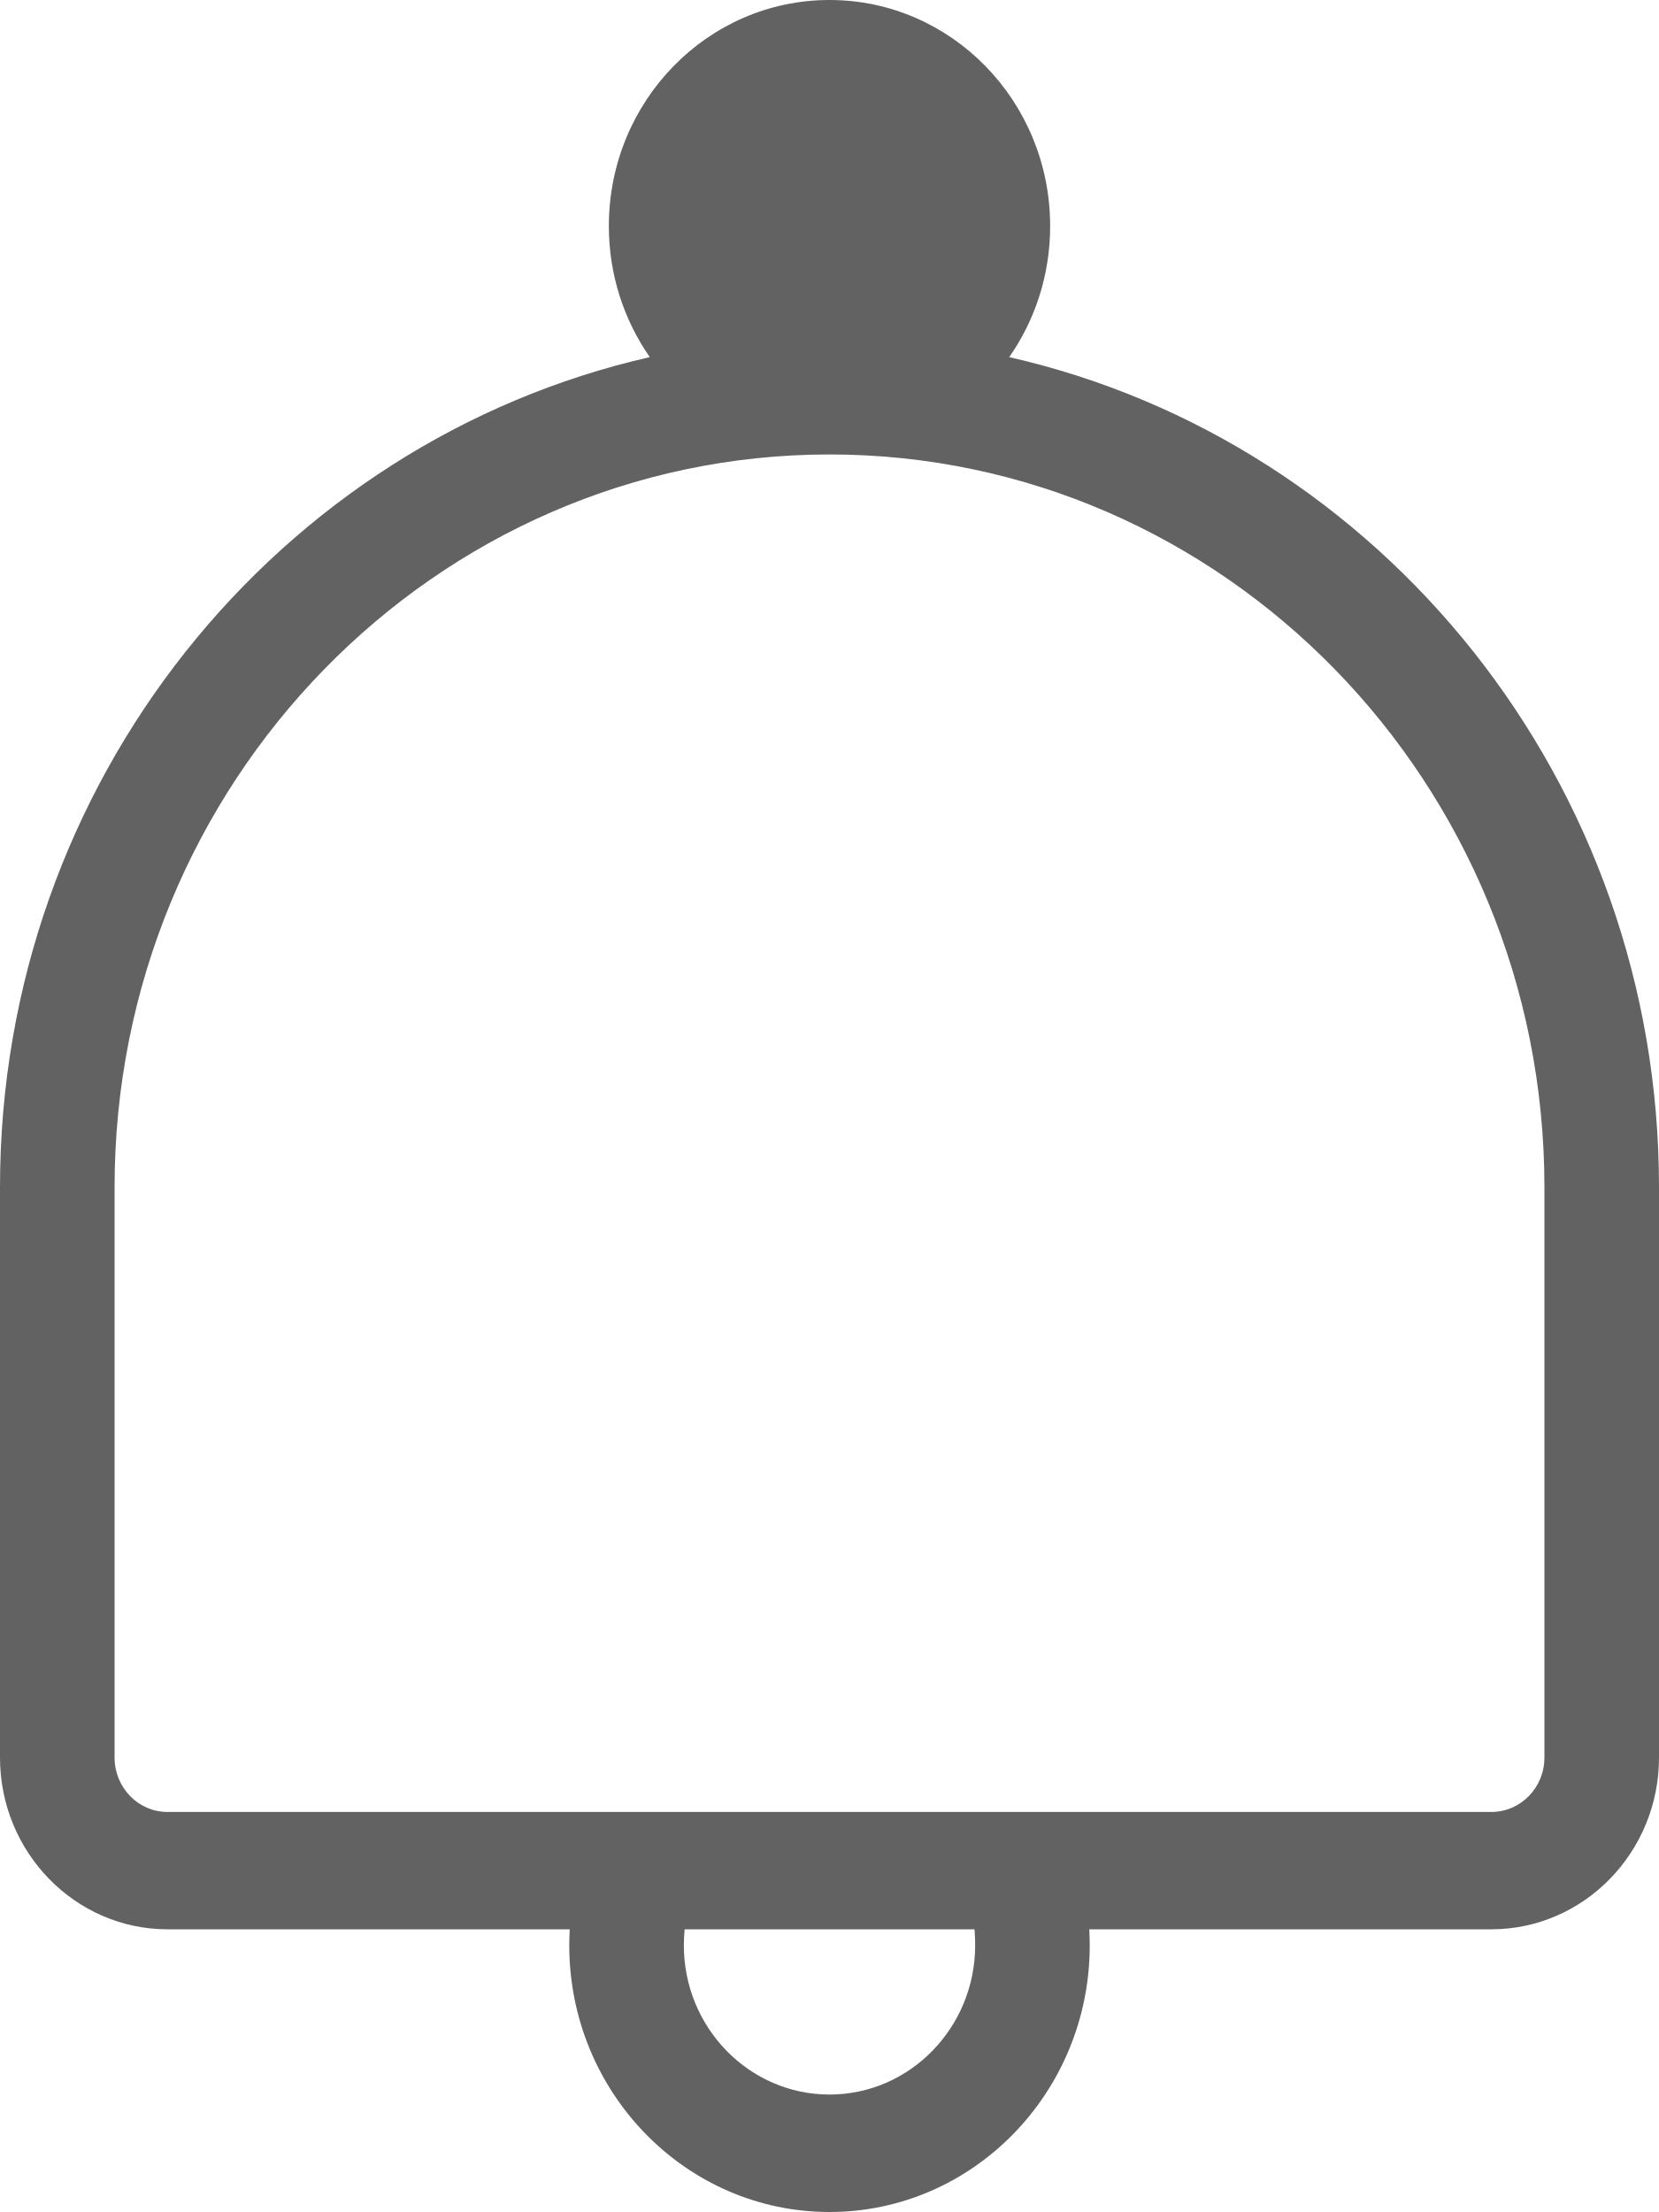
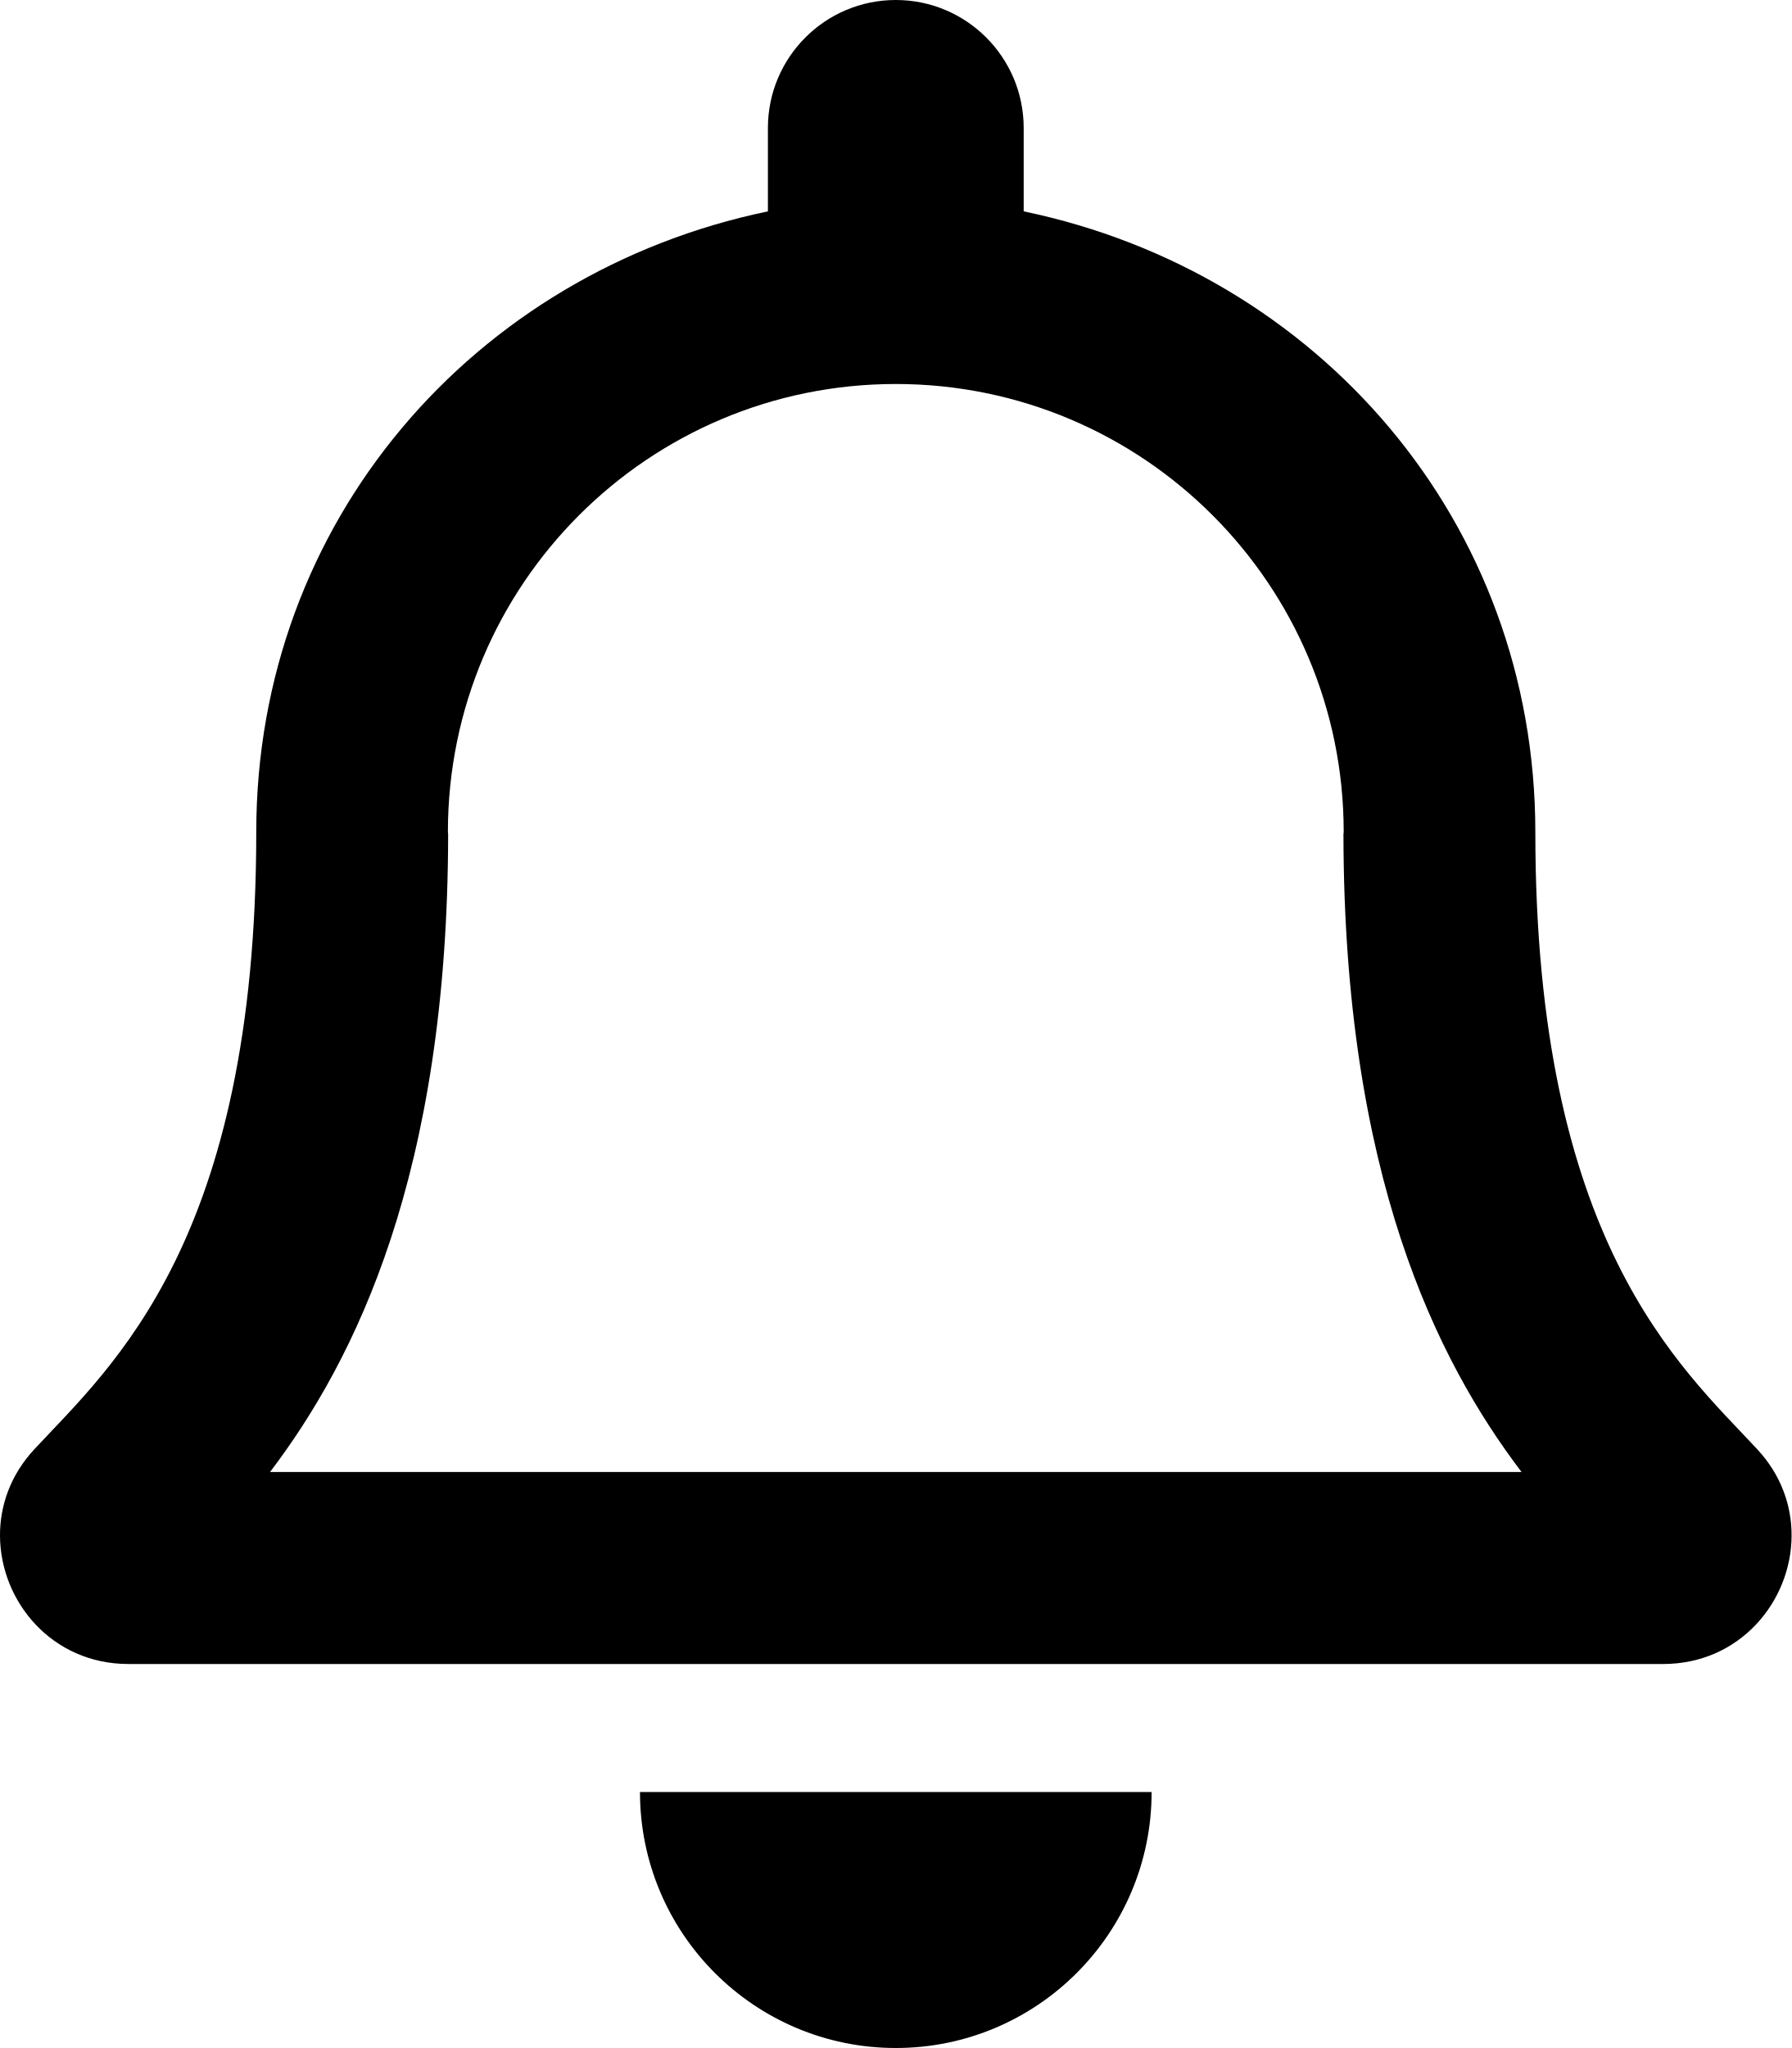
- <svg xmlns="http://www.w3.org/2000/svg" width="15" height="20" viewBox="0 0 15 20" fill="none">
-   <path fill-rule="evenodd" clip-rule="evenodd" d="M13.964 15.891C13.964 16.163 13.749 16.383 13.484 16.383H9.228H9.22H1.515C1.25 16.383 1.036 16.163 1.036 15.891V10.733C1.036 7.081 3.935 4.109 7.5 4.109C11.065 4.109 13.964 7.081 13.964 10.733V15.891ZM7.5 18.938C6.774 18.938 6.183 18.333 6.183 17.588C6.183 17.54 6.186 17.492 6.19 17.444H8.811C8.815 17.492 8.817 17.54 8.817 17.588C8.817 18.333 8.226 18.938 7.5 18.938ZM9.125 3.229C9.358 2.895 9.495 2.487 9.495 2.044C9.495 0.915 8.602 0 7.5 0C6.398 0 5.505 0.915 5.505 2.044C5.505 2.487 5.643 2.895 5.875 3.229C2.518 3.992 0 7.065 0 10.733V15.891C0 16.748 0.68 17.444 1.515 17.444H5.151C5.149 17.492 5.147 17.54 5.147 17.588C5.147 18.919 6.202 20 7.5 20C8.798 20 9.853 18.919 9.853 17.588C9.853 17.54 9.851 17.492 9.849 17.444H13.484C14.32 17.444 15 16.748 15 15.891V10.733C15 7.065 12.483 3.992 9.125 3.229Z" fill="#626262" />
+ <svg xmlns="http://www.w3.org/2000/svg" viewBox="0 0 448 512">
+   <path d="M439.39 362.29c-19.32-20.76-55.47-51.99-55.47-154.29 0-77.7-54.48-139.9-127.94-155.16V32c0-17.67-14.32-32-31.98-32s-31.98 14.33-31.98 32v20.84C118.56 68.1 64.08 130.3 64.08 208c0 102.3-36.15 133.53-55.47 154.29-6 6.45-8.66 14.16-8.61 21.71.11 16.4 12.98 32 32.1 32h383.8c19.12 0 32-15.6 32.1-32 .05-7.55-2.61-15.27-8.61-21.71zM67.53 368c21.22-27.97 44.42-74.33 44.53-159.42 0-.2-.06-.38-.06-.58 0-61.86 50.14-112 112-112s112 50.14 112 112c0 .2-.06.38-.06.58.11 85.1 23.31 131.46 44.53 159.42H67.53zM224 512c35.32 0 63.97-28.65 63.97-64H160.03c0 35.35 28.65 64 63.97 64z" />
</svg>
